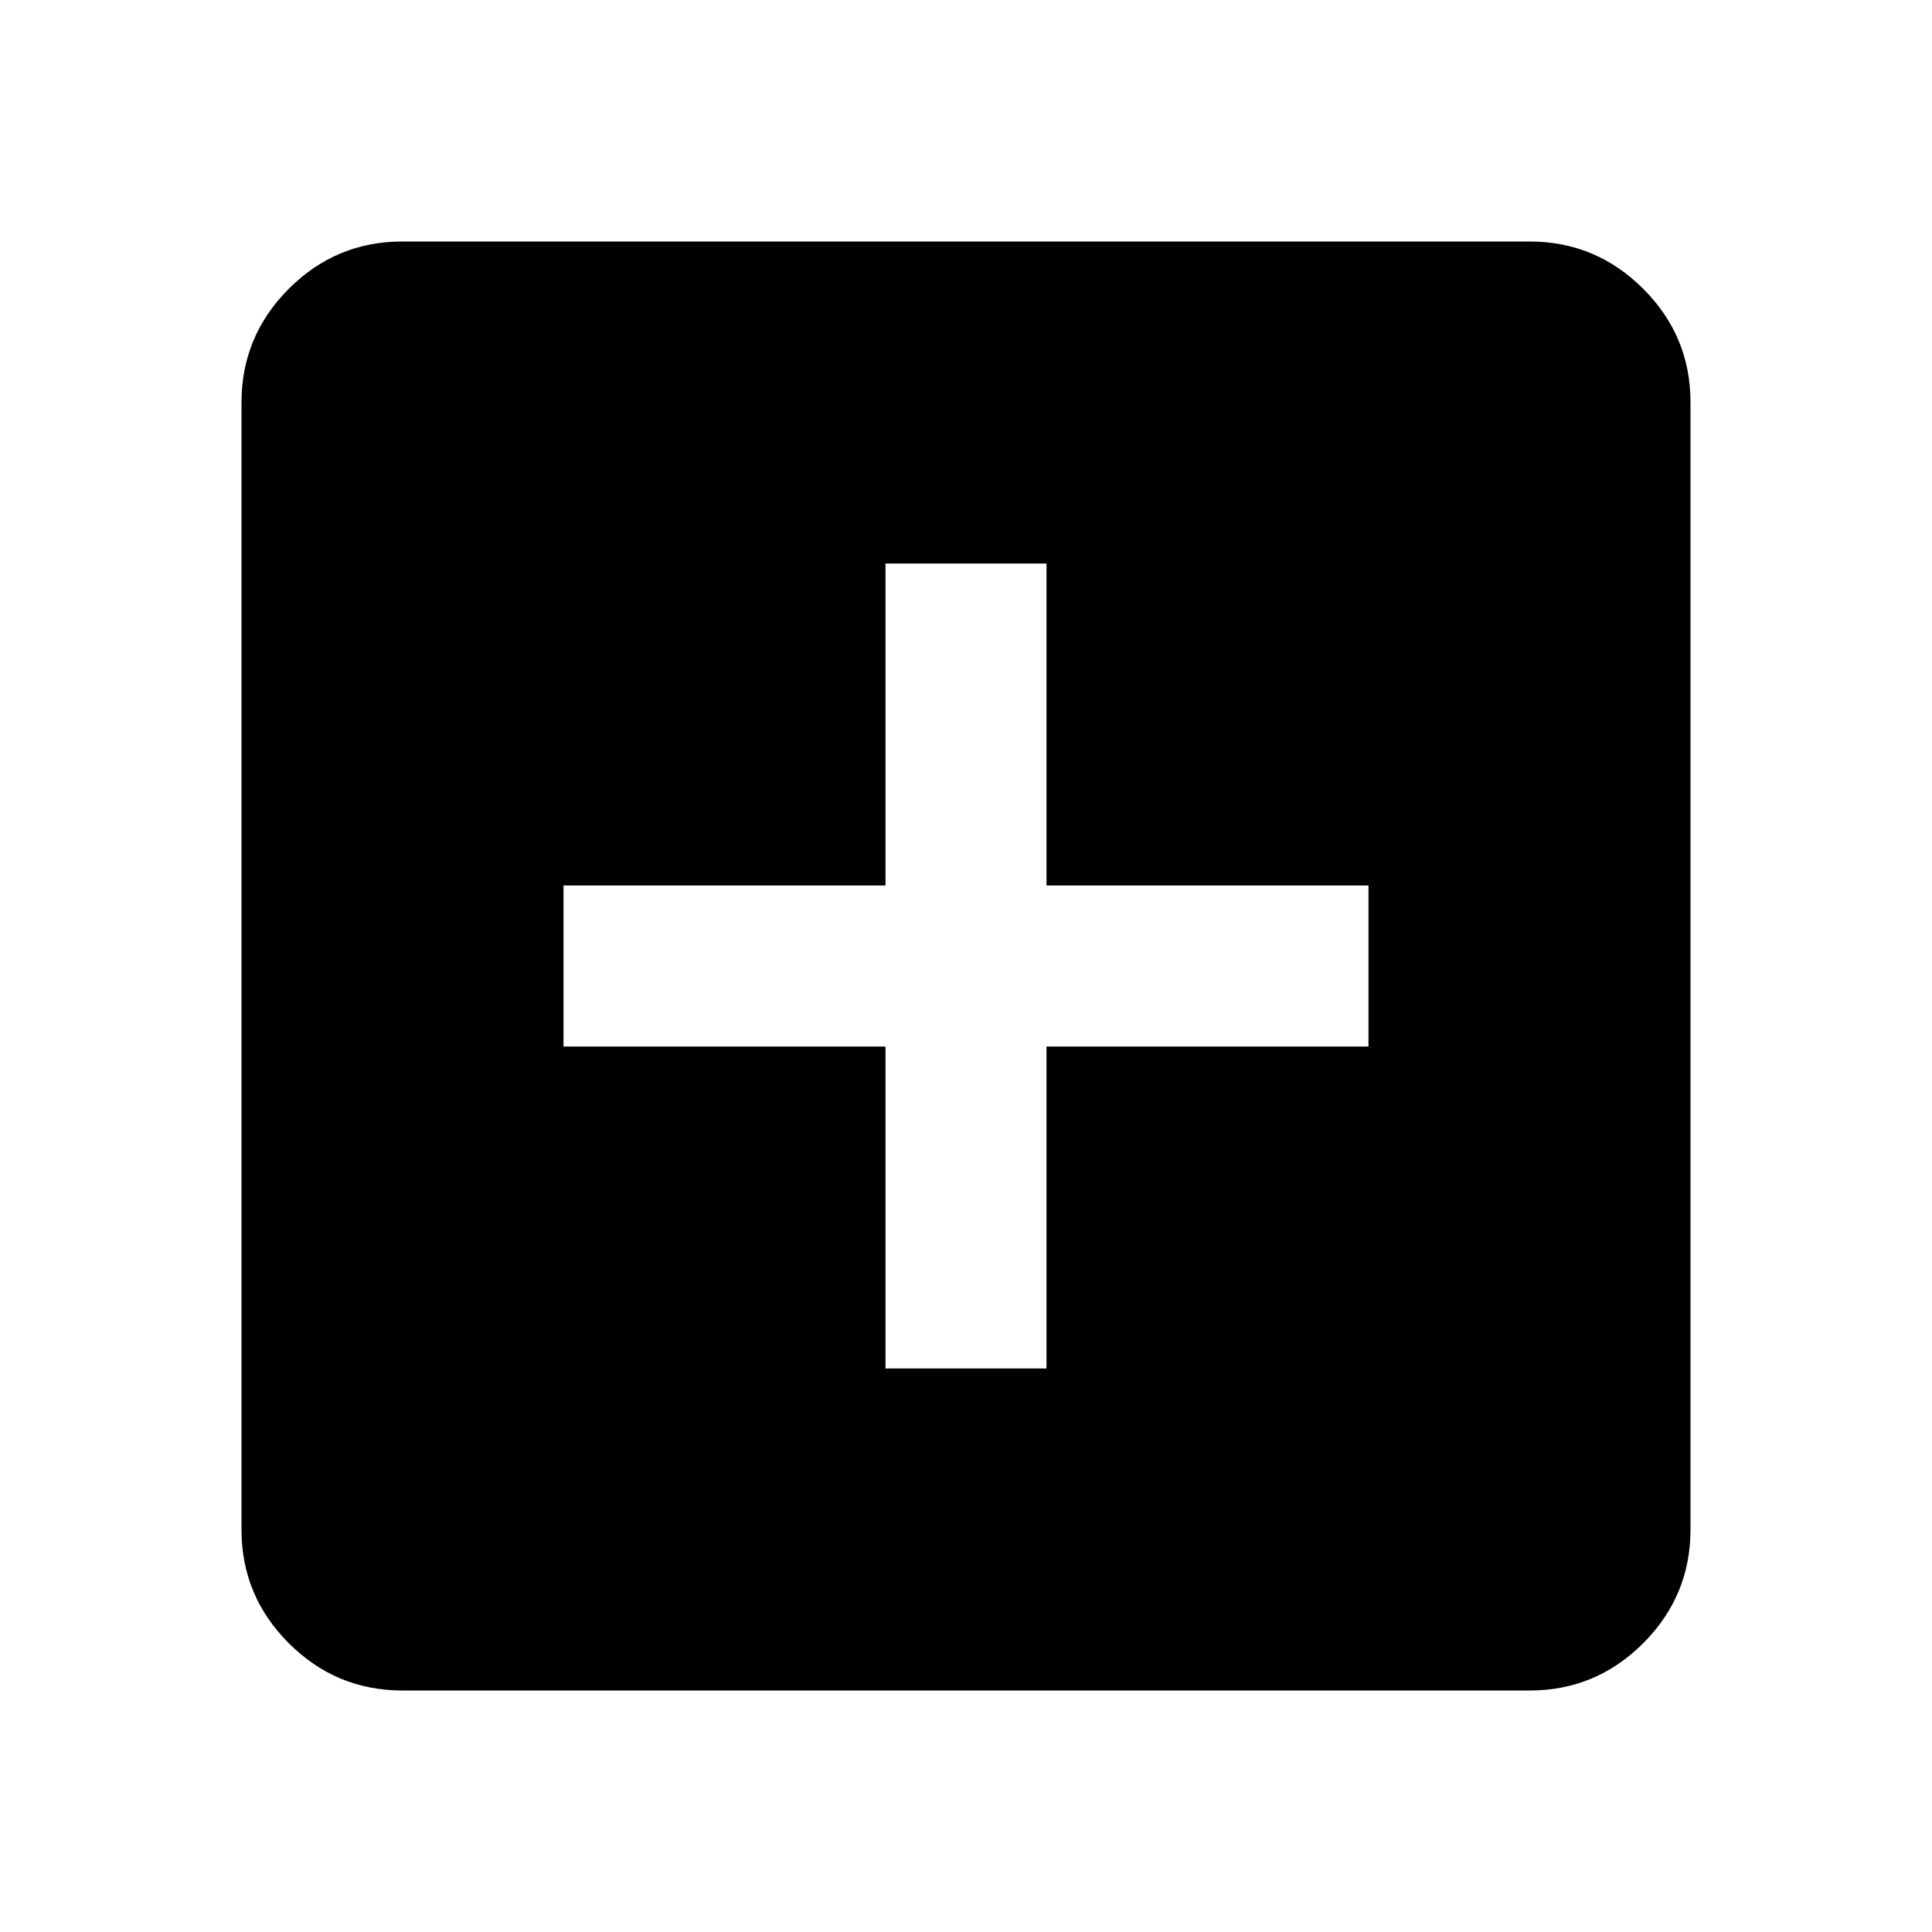
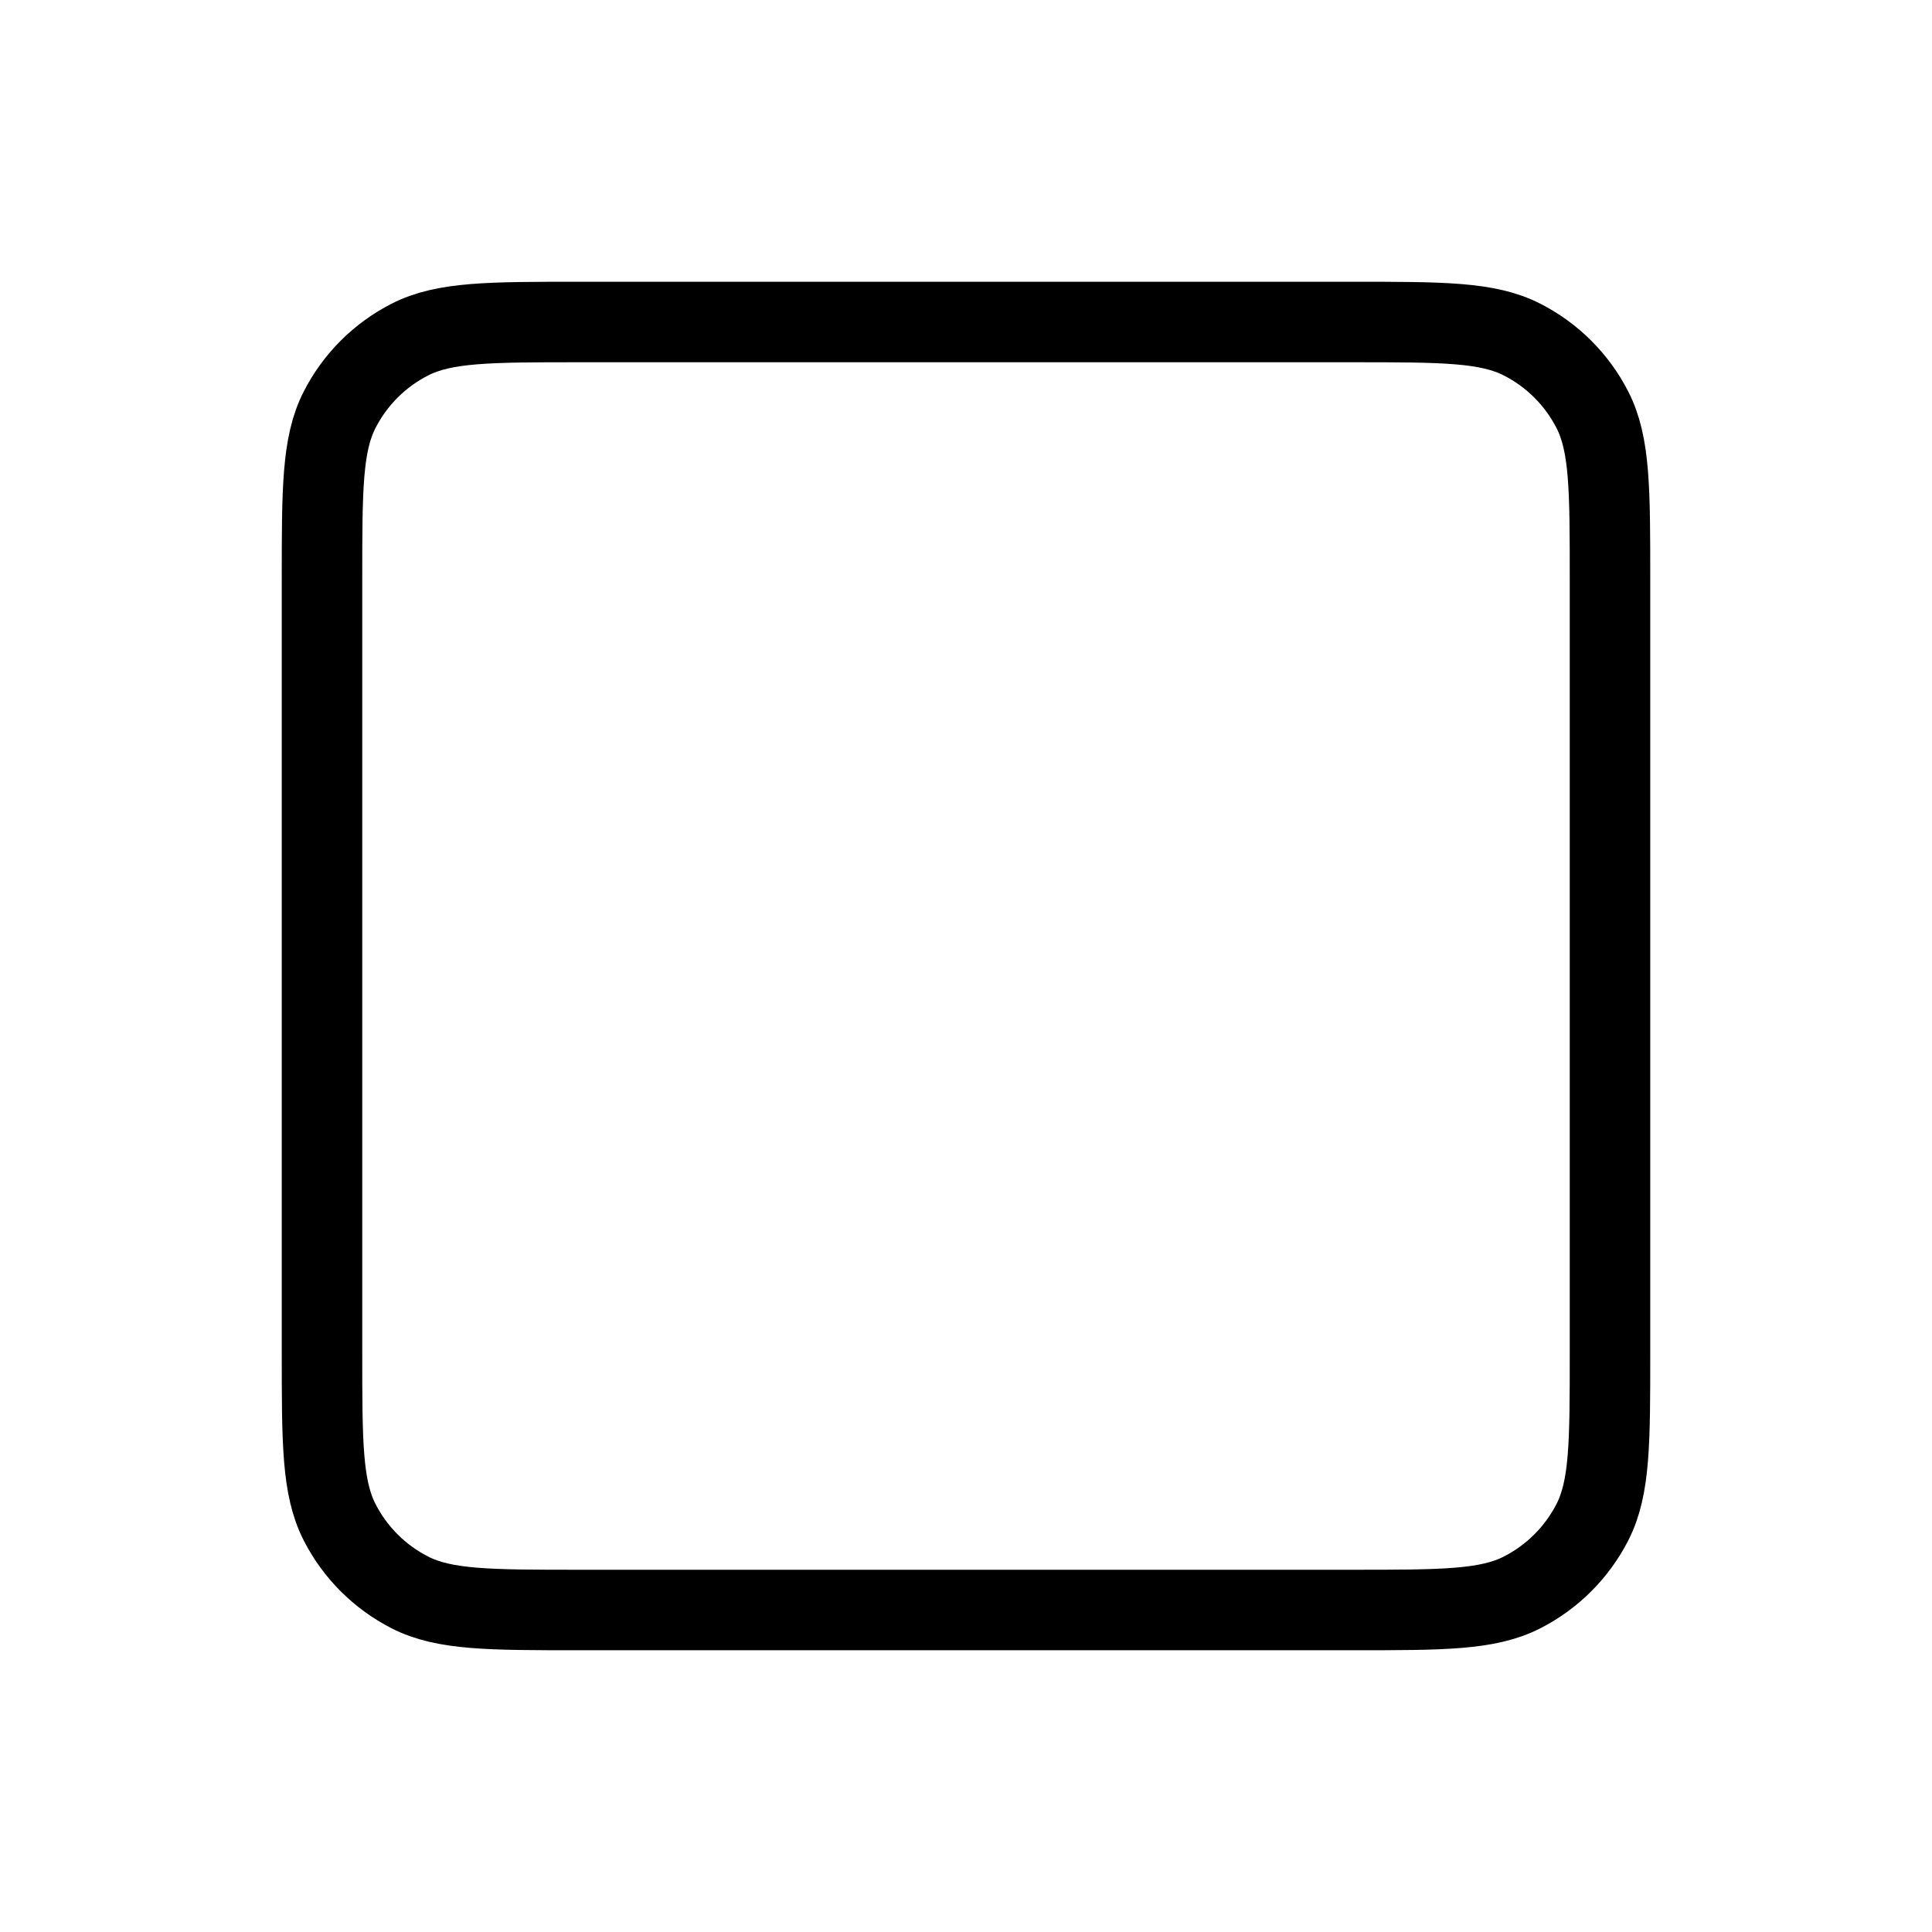
<svg xmlns="http://www.w3.org/2000/svg" width="24" height="24" viewBox="0 0 24 24">
-   <path fill="currentColor" d="M11 17h2v-4h4v-2h-4V7h-2v4H7v2h4v4Zm-6 4q-.825 0-1.413-.588T3 19V5q0-.825.588-1.413T5 3h14q.825 0 1.413.588T21 5v14q0 .825-.588 1.413T19 21H5Z" />
+   <path fill="none" stroke="currentColor" strokeLinecap="round" strokeLinejoin="round" strokeWidth="2" d="M4 7.2v9.6c0 1.12 0 1.68.218 2.108a2 2 0 0 0 .874.874c.427.218.987.218 2.105.218h9.606c1.118 0 1.677 0 2.104-.218c.377-.192.683-.498.875-.874c.218-.428.218-.986.218-2.104V7.197c0-1.118 0-1.678-.218-2.105a2.001 2.001 0 0 0-.875-.874C18.48 4 17.92 4 16.8 4H7.2c-1.12 0-1.68 0-2.108.218a1.999 1.999 0 0 0-.874.874C4 5.52 4 6.08 4 7.2Z" />
</svg>
